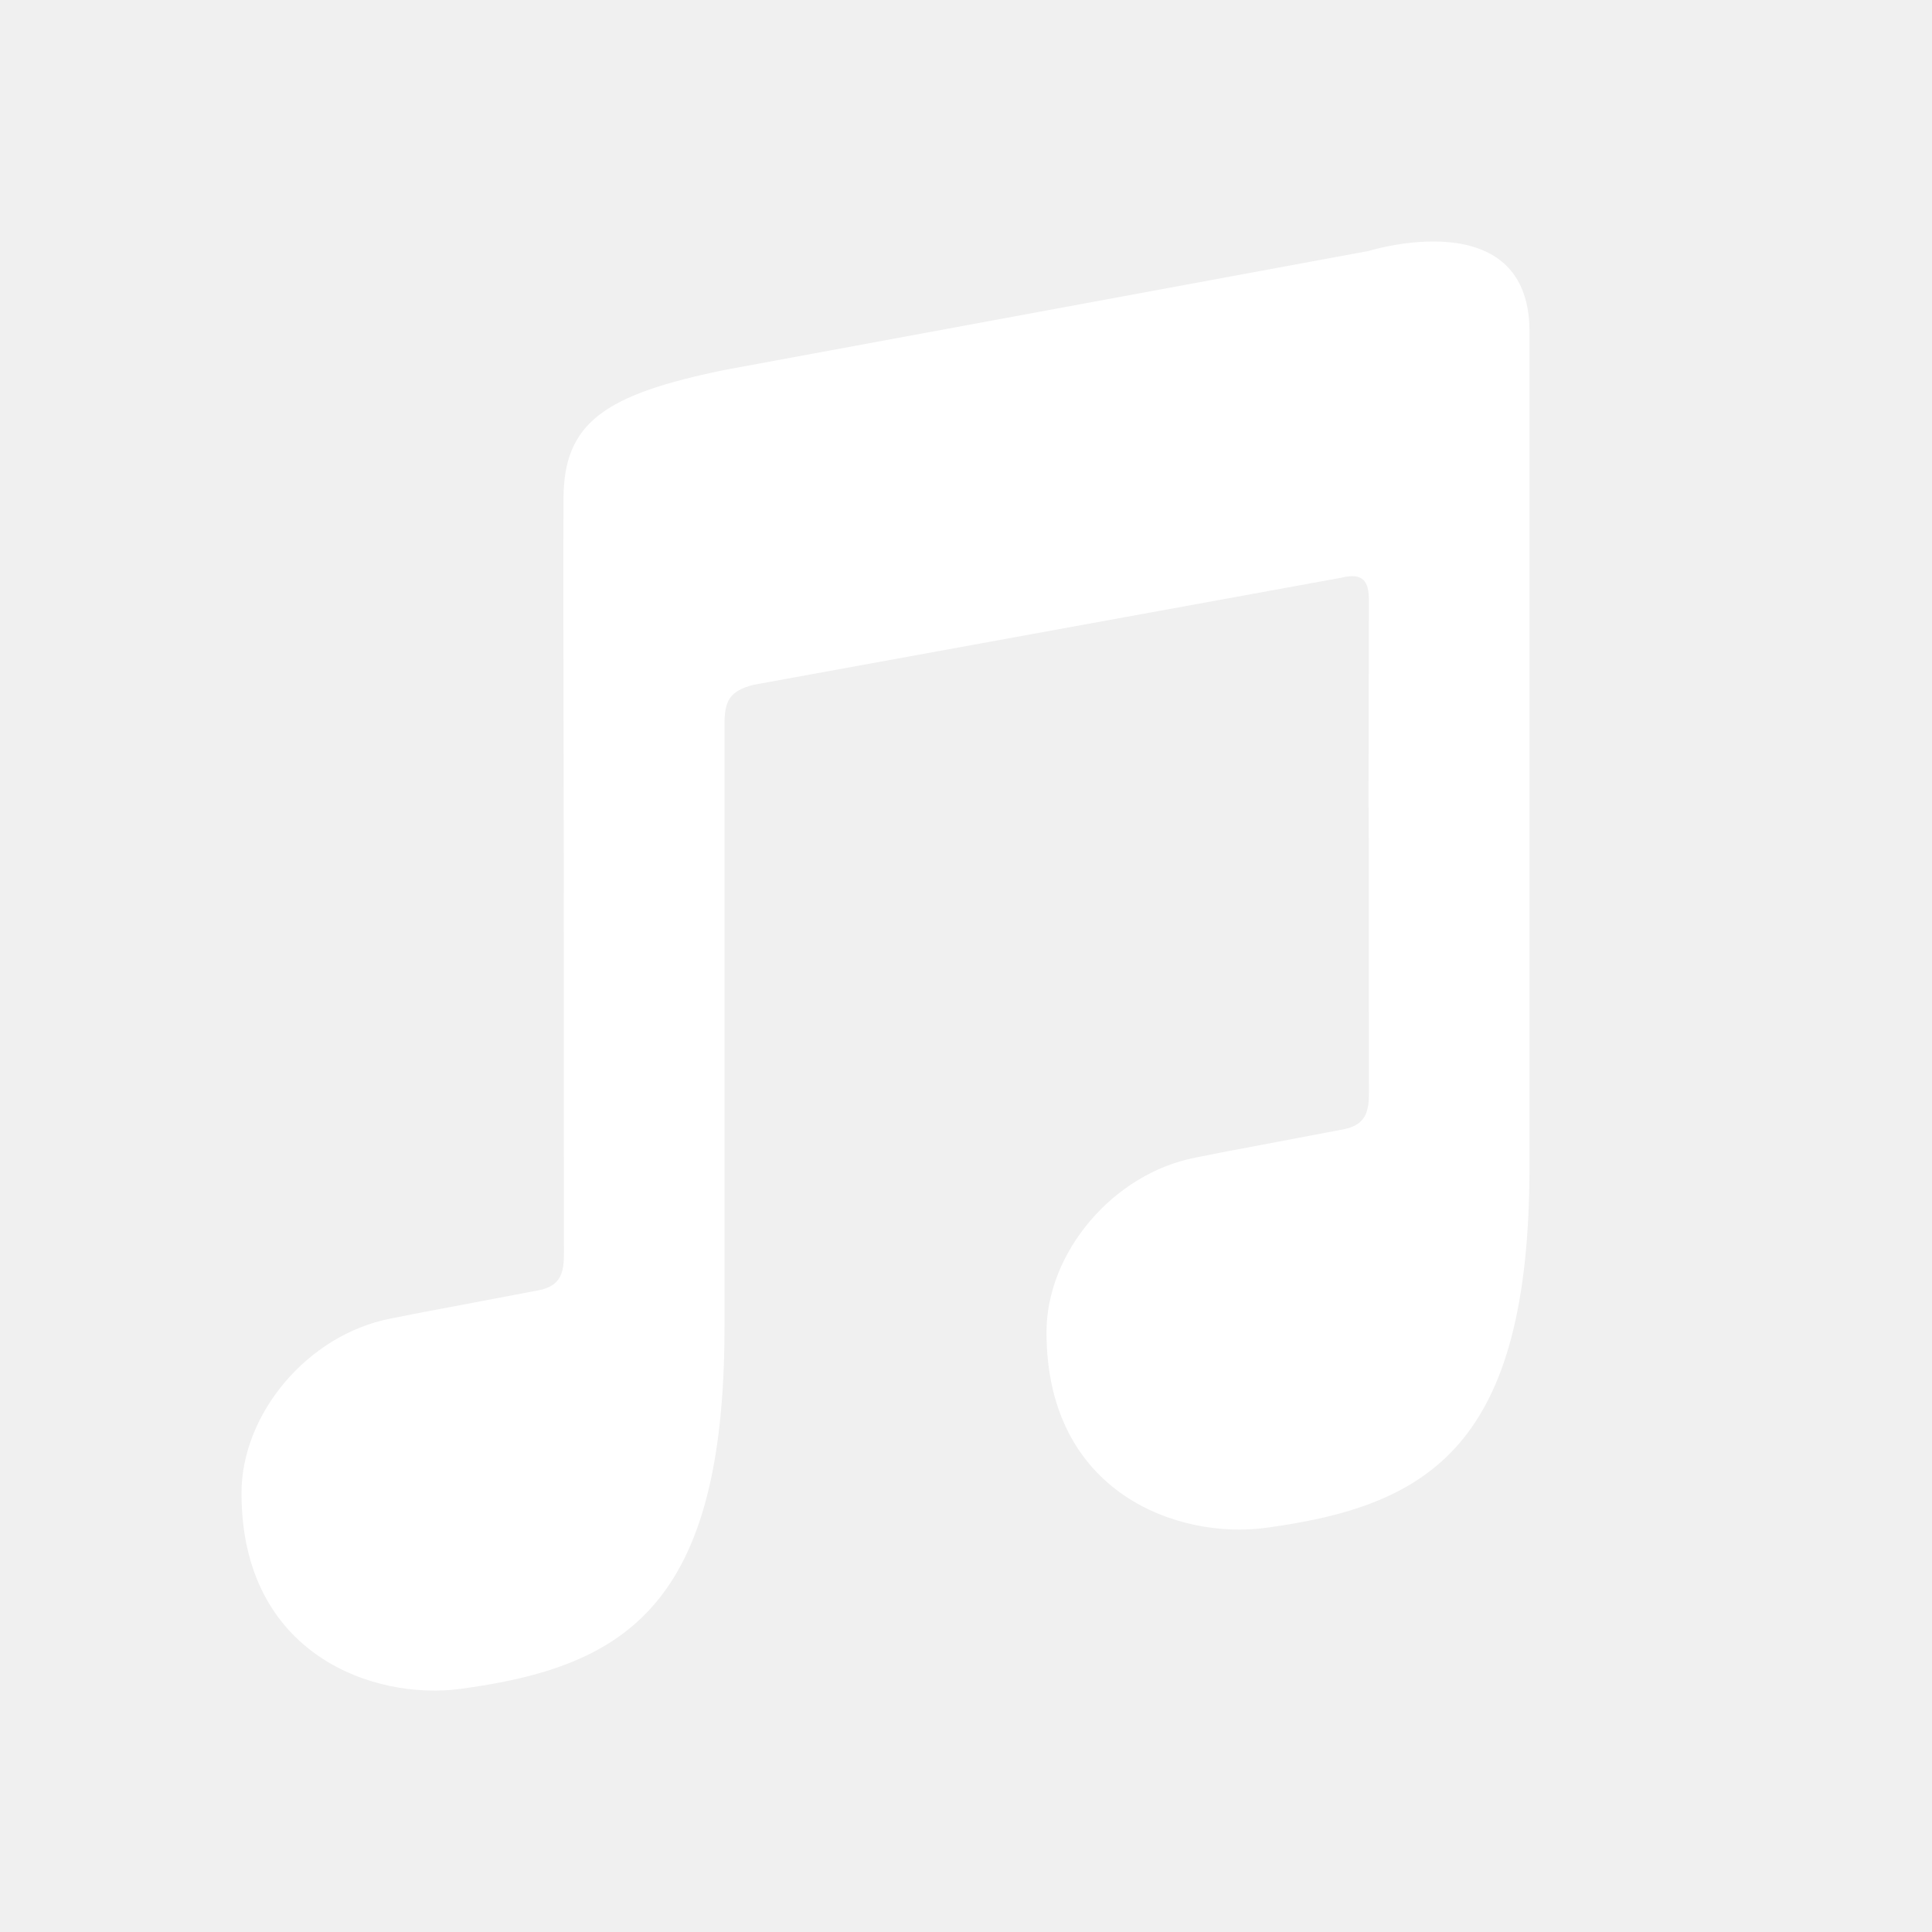
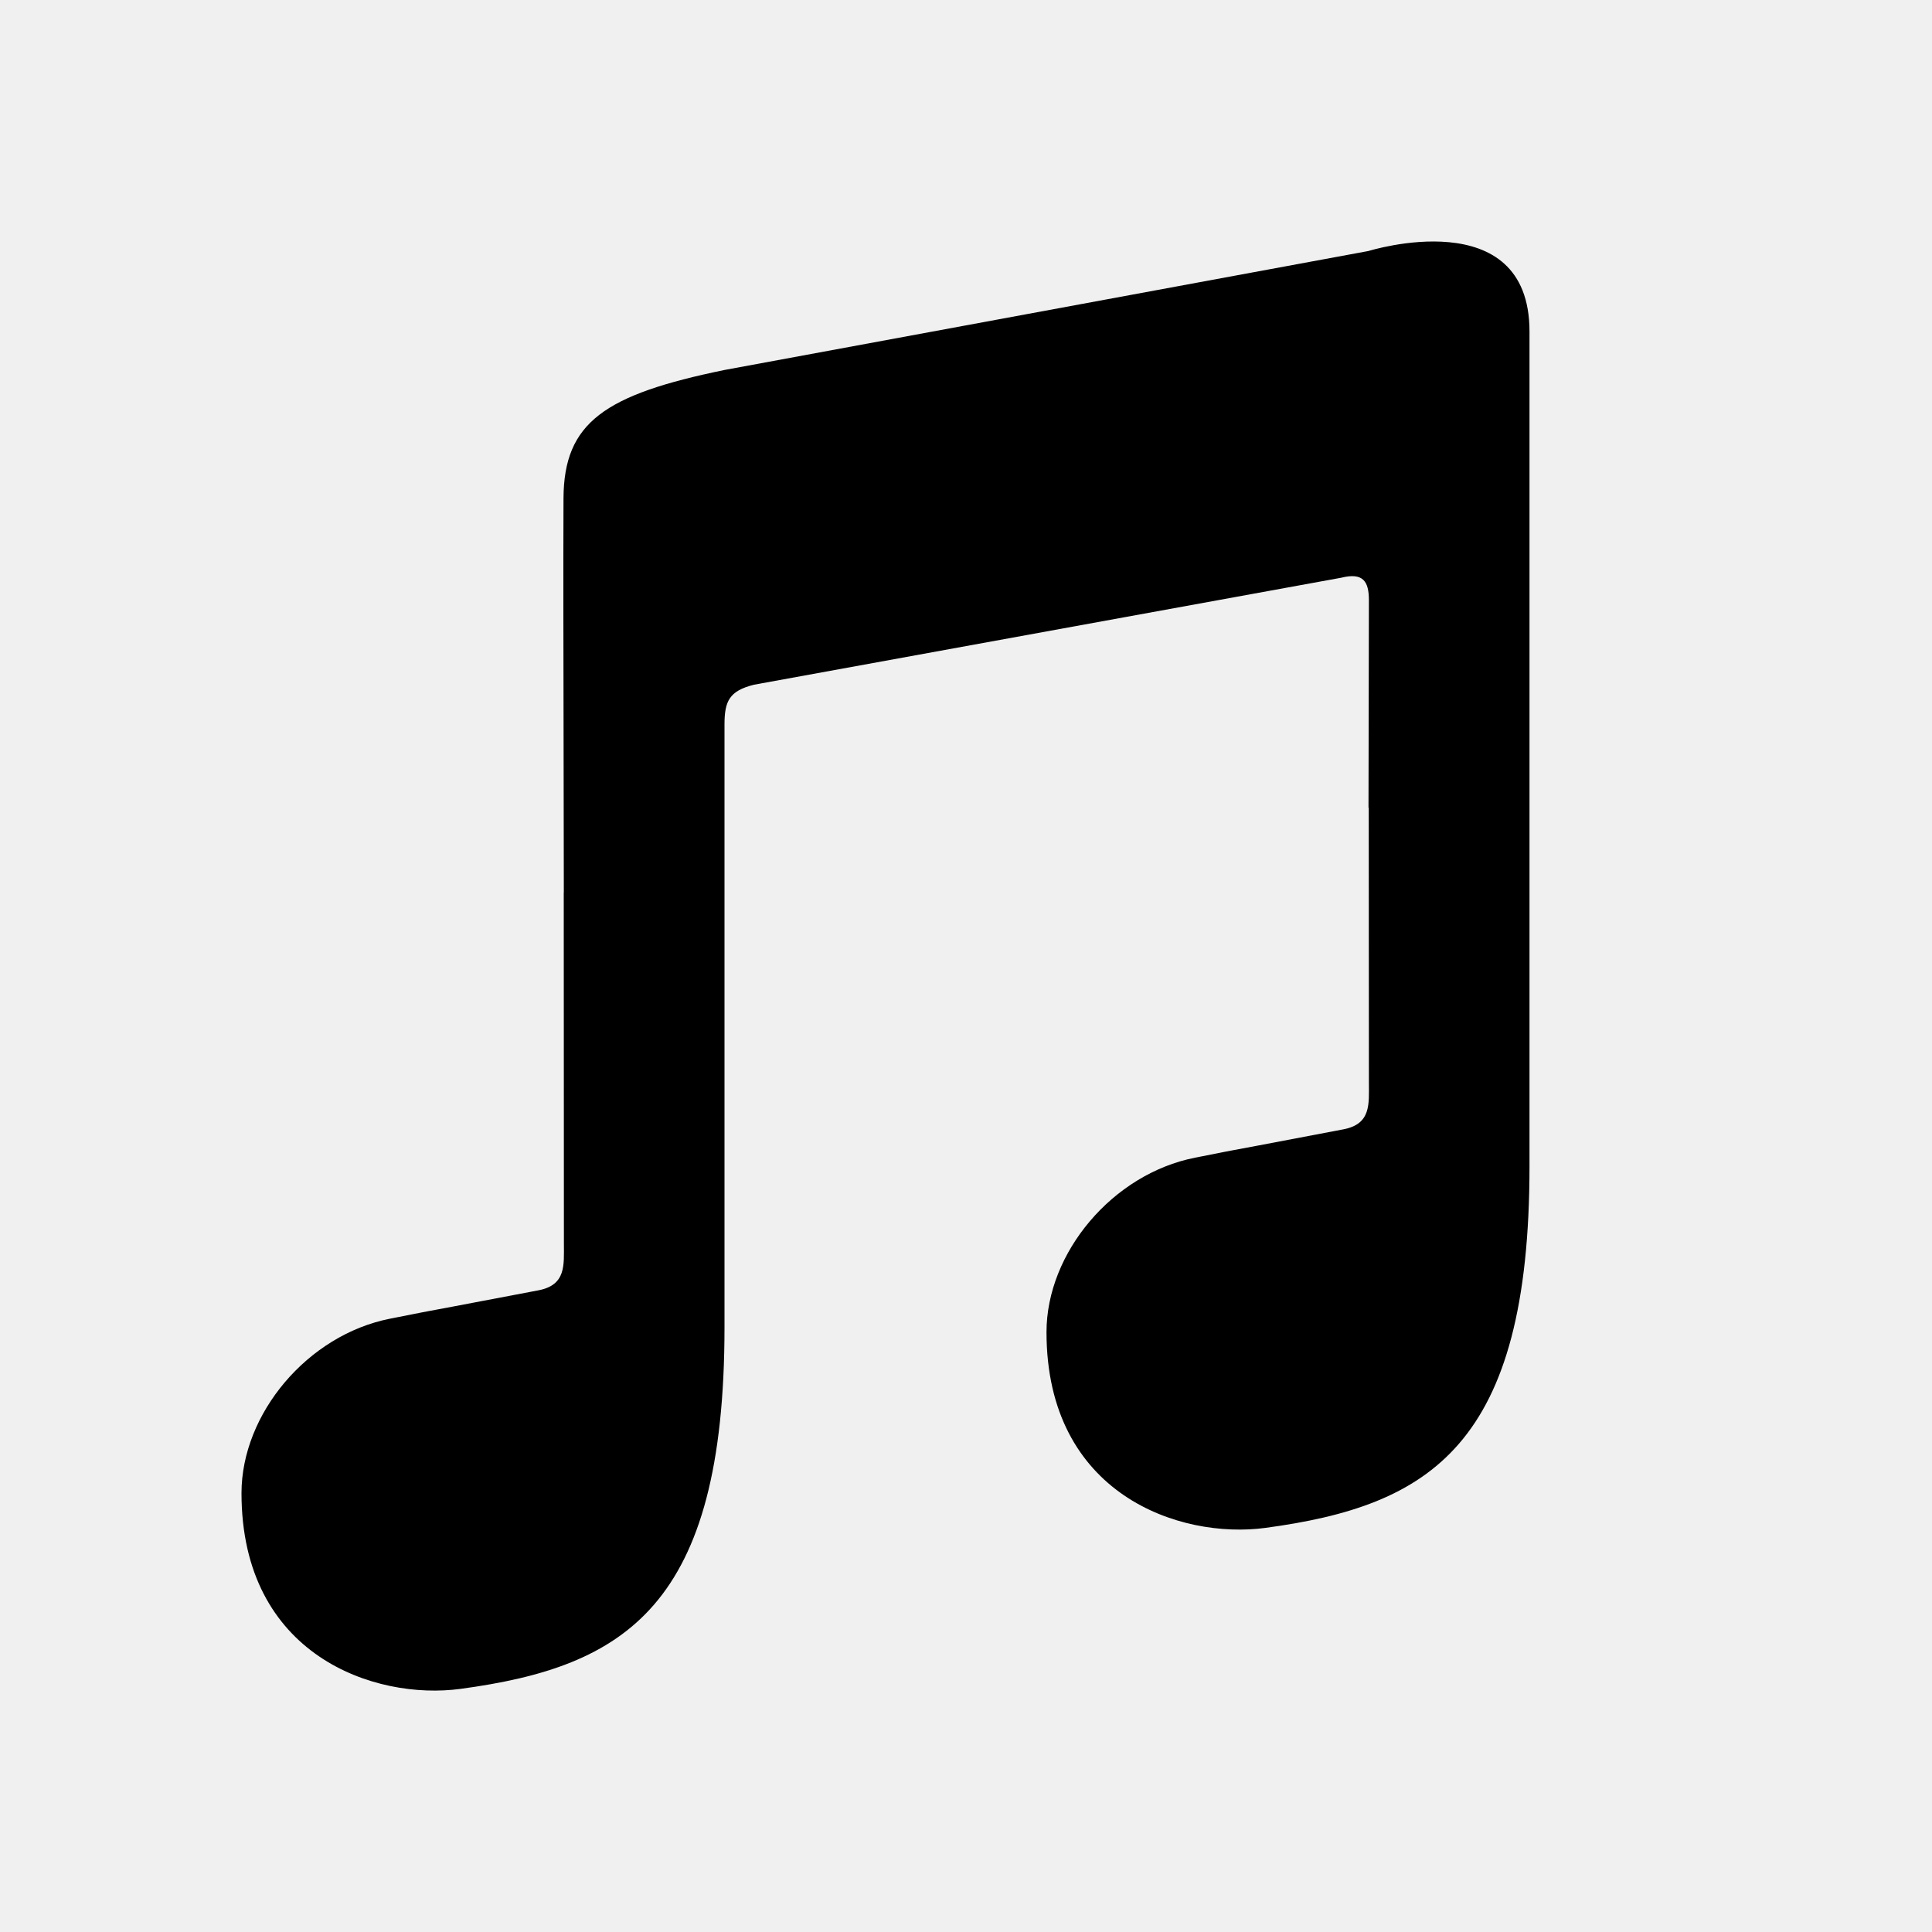
- <svg xmlns="http://www.w3.org/2000/svg" xmlns:xlink="http://www.w3.org/1999/xlink" width="24px" height="24px" viewBox="0 0 24 24" version="1.1">
-   <defs>
-     <path d="M19,10.033 L19,14.486 C19,17.957 17.764,18.705 15.719,18.98 C14.657,19.123 13,18.566 13,16.548 C13,15.562 13.821,14.583 14.846,14.381 C15.796,14.194 14.538,14.439 16.688,14.029 C17.034,13.963 17.005,13.716 17.005,13.449 C17.005,13.232 17.004,11.25 17.003,10.033 L17,10.033 L17.005,7.457 C17.005,7.22 16.932,7.109 16.66,7.177 L9.365,8.506 C9.06,8.583 9,8.709 9,9 L9,11.502 L9,16.486 C9,19.957 7.764,20.705 5.719,20.98 C4.657,21.123 3,20.566 3,18.548 C3,17.562 3.821,16.583 4.846,16.381 C5.796,16.194 4.538,16.439 6.688,16.029 C7.034,15.963 7.005,15.716 7.005,15.449 C7.005,15.134 7.003,11.086 7.003,11.086 L7.004,11.085 L7,8.55 C7,8.55 6.996,6.976 7,6.189 C7.005,5.248 7.51,4.902 9,4.596 L17,3.118 C17,3.118 19,2.493 19,4.119 L19,10.033 Z" id="path-1" />
-   </defs>
-   <g id="Artboard" stroke="none" stroke-width="1" fill="none" fill-rule="evenodd" transform="translate(-740, -173)">
-     <g id="music_24" transform="translate(740, 173)">
-       <polygon id="Mask" opacity="0.4" points="0 0 24 0 24 24 0 24" />
-       <mask id="mask-2" fill="white">
-         <use xlink:href="#path-1" />
-       </mask>
-       <use id="Mask" fill="#FFFFFF" xlink:href="#path-1" />
+ <svg xmlns="http://www.w3.org/2000/svg" width="24px" height="24px" viewBox="0 0 24 24" version="1.1">
+   <defs />
+   <g id="Page-2" stroke="none" stroke-width="1" fill="none" fill-rule="evenodd">
+     <g id="music_24">
+       <polygon id="Bounds" points="0 0 24 0 24 24 0 24" />
+       <path d="M19,10.033 L19,14.486 C19,17.957 17.764,18.705 15.719,18.98 C14.657,19.123 13,18.566 13,16.548 C13,15.562 13.821,14.583 14.846,14.381 C15.796,14.194 14.538,14.439 16.688,14.029 C17.034,13.963 17.005,13.716 17.005,13.449 C17.005,13.232 17.004,11.25 17.003,10.033 L17,10.033 L17.005,7.457 C17.005,7.22 16.932,7.109 16.66,7.177 L9.365,8.506 C9.06,8.583 9,8.709 9,9 L9,11.502 L9,16.486 C9,19.957 7.764,20.705 5.719,20.98 C4.657,21.123 3,20.566 3,18.548 C3,17.562 3.821,16.583 4.846,16.381 C5.796,16.194 4.538,16.439 6.688,16.029 C7.034,15.963 7.005,15.716 7.005,15.449 C7.005,15.134 7.003,11.086 7.003,11.086 L7.004,11.085 L7,8.55 C7,8.55 6.996,6.976 7,6.189 C7.005,5.248 7.51,4.902 9,4.596 L17,3.118 C17,3.118 19,2.493 19,4.119 L19,10.033 Z" id="Mask" fill="currentColor" />
    </g>
  </g>
</svg>
